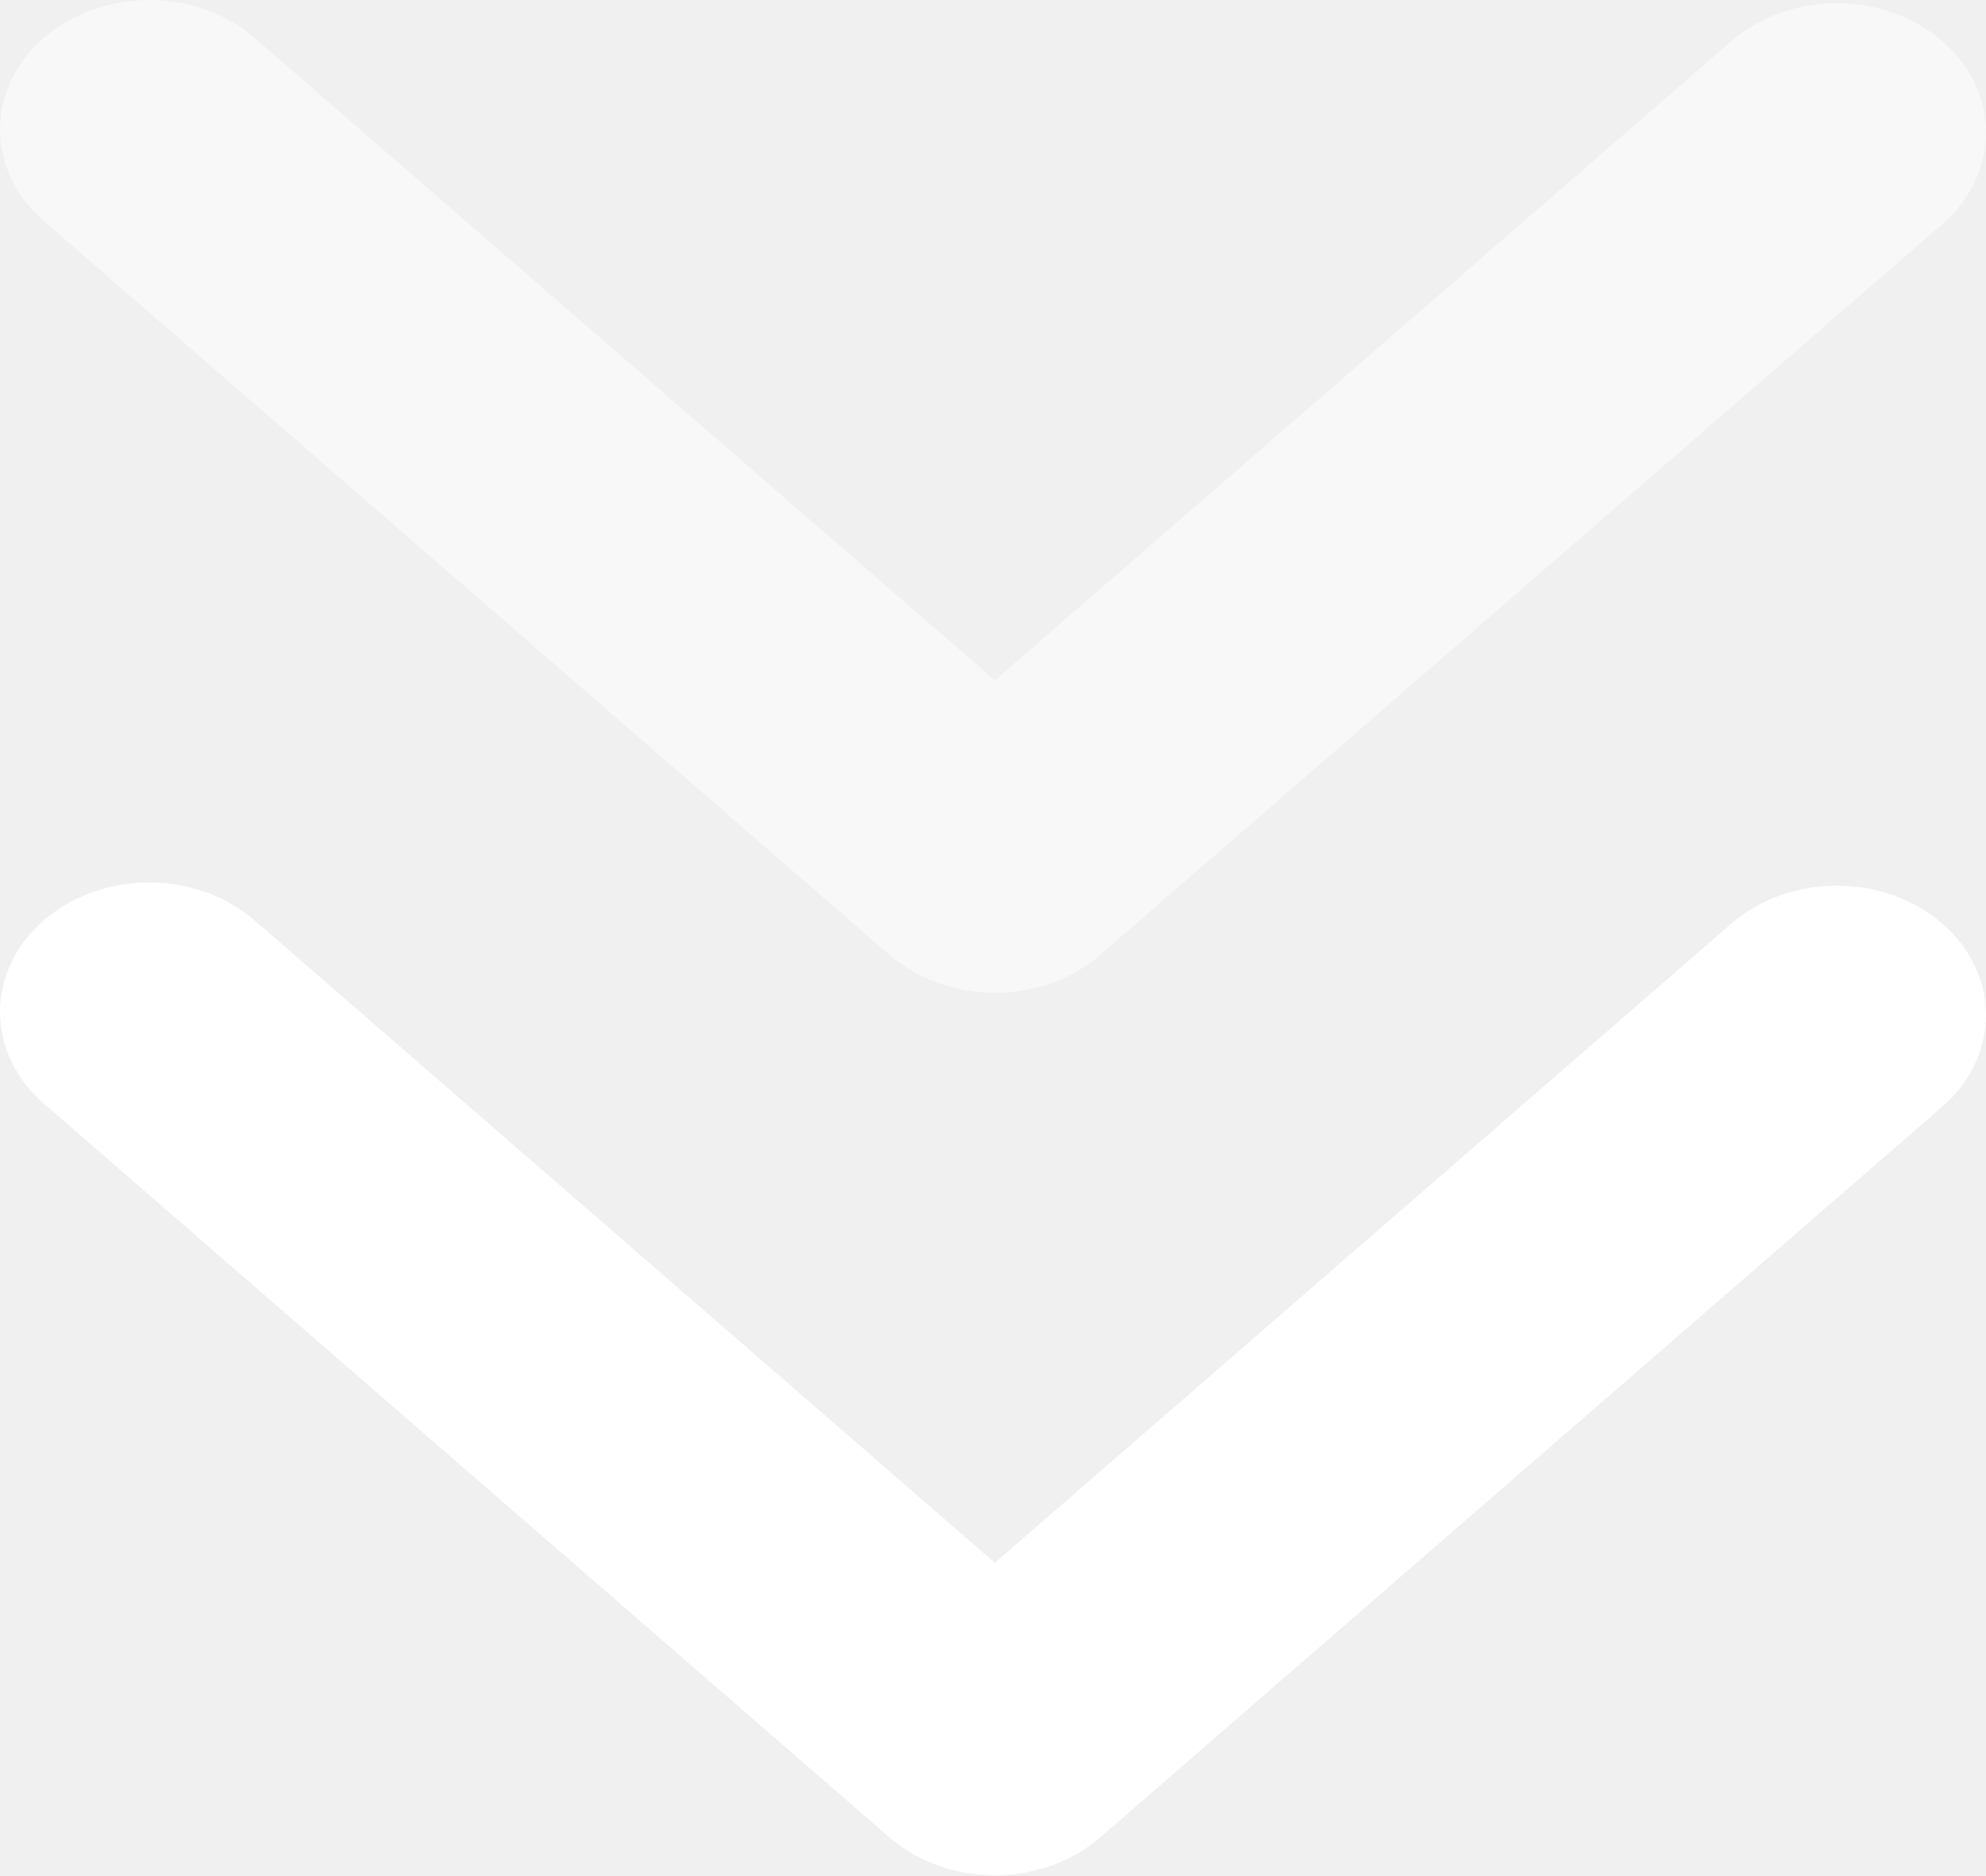
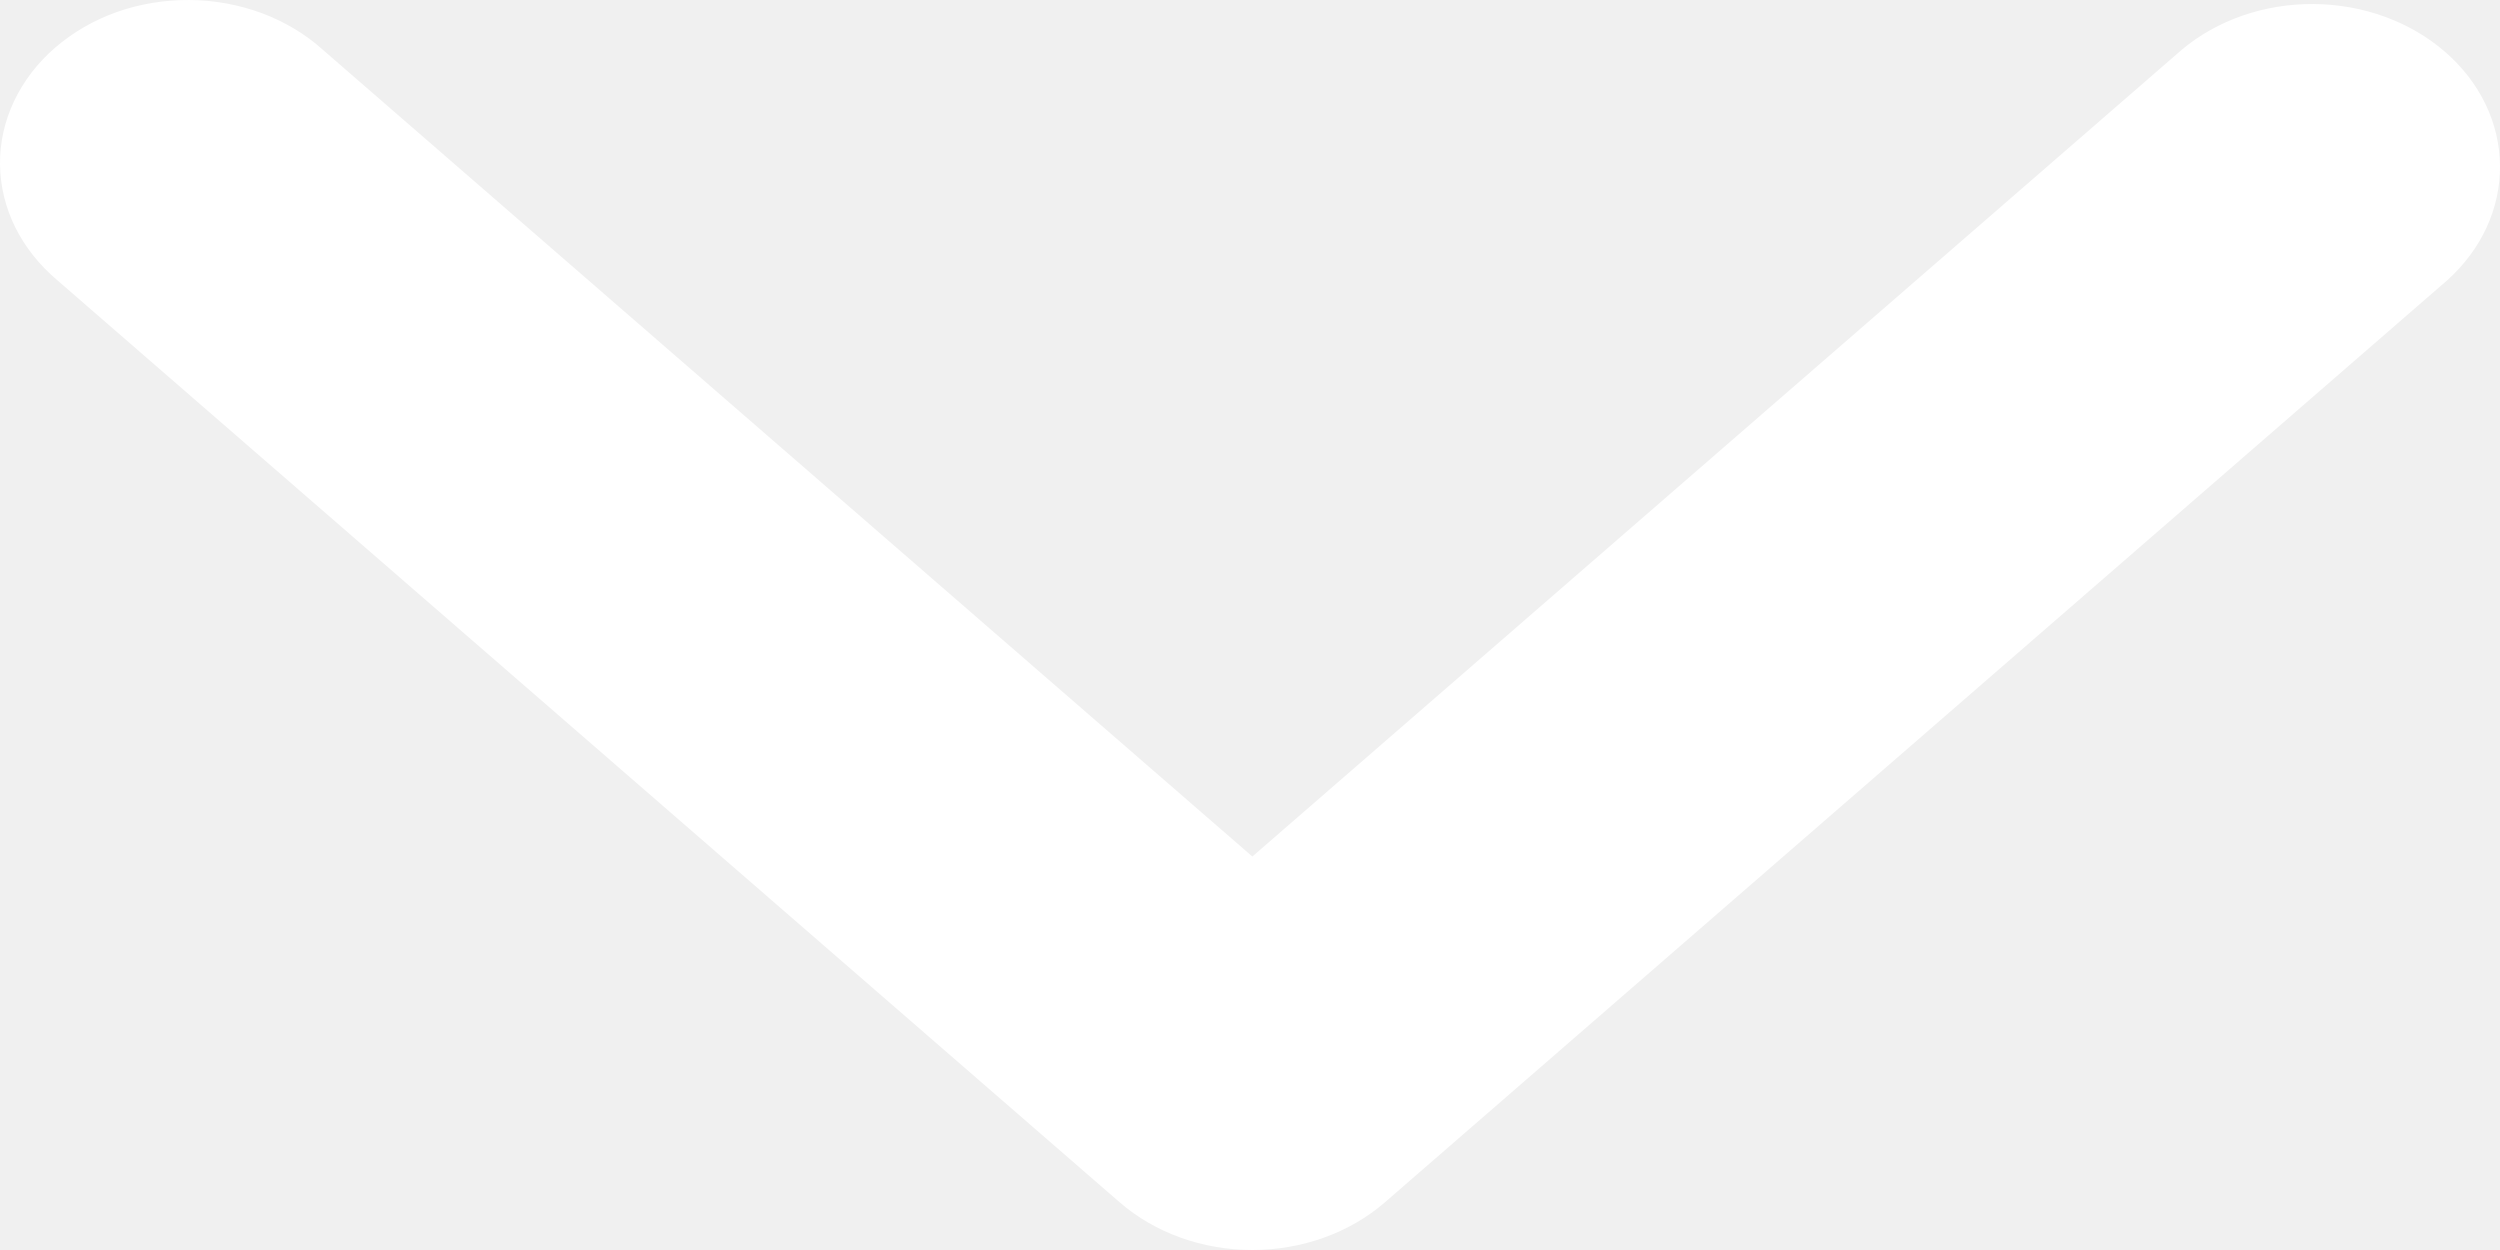
- <svg xmlns="http://www.w3.org/2000/svg" width="18" height="17" viewBox="0 0 18 17" fill="none">
-   <path opacity="0.5" fill-rule="evenodd" clip-rule="evenodd" d="M9.972 8.656C9.719 8.876 9.375 9 9.017 9C8.658 9 8.314 8.876 8.061 8.656L0.413 2.018C0.284 1.909 0.181 1.78 0.11 1.637C0.039 1.494 0.002 1.34 5.14467e-05 1.184C-0.002 1.028 0.033 0.873 0.101 0.729C0.169 0.585 0.269 0.454 0.396 0.344C0.523 0.234 0.674 0.146 0.84 0.087C1.006 0.028 1.184 -0.001 1.364 4.35824e-05C1.543 0.001 1.721 0.034 1.886 0.095C2.051 0.157 2.2 0.246 2.324 0.358L9.017 6.167L15.709 0.358C15.964 0.144 16.305 0.026 16.66 0.029C17.014 0.032 17.353 0.155 17.604 0.373C17.855 0.59 17.997 0.884 18 1.192C18.003 1.5 17.867 1.796 17.62 2.018L9.972 8.656Z" fill="white" />
-   <path fill-rule="evenodd" clip-rule="evenodd" d="M9.972 16.656C9.719 16.876 9.375 17 9.017 17C8.658 17 8.314 16.876 8.061 16.656L0.413 10.018C0.284 9.909 0.181 9.78 0.11 9.637C0.039 9.494 0.002 9.34 5.14467e-05 9.184C-0.002 9.028 0.033 8.873 0.101 8.729C0.169 8.585 0.269 8.454 0.396 8.344C0.523 8.234 0.674 8.146 0.84 8.087C1.006 8.028 1.184 7.999 1.364 8C1.543 8.001 1.721 8.034 1.886 8.095C2.051 8.157 2.2 8.246 2.324 8.358L9.017 14.167L15.709 8.358C15.964 8.145 16.305 8.026 16.66 8.029C17.014 8.032 17.353 8.155 17.604 8.373C17.855 8.59 17.997 8.884 18 9.192C18.003 9.5 17.867 9.796 17.62 10.018L9.972 16.656Z" fill="white" />
+ <svg xmlns="http://www.w3.org/2000/svg" width="18" height="9" viewBox="0 0 18 9" fill="none">
+   <path fill-rule="evenodd" clip-rule="evenodd" d="M9.972 8.656C9.719 8.876 9.375 9 9.017 9C8.658 9 8.314 8.876 8.061 8.656L0.413 2.018C0.284 1.909 0.181 1.78 0.11 1.637C0.039 1.494 0.002 1.34 5.14467e-05 1.184C-0.002 1.028 0.033 0.873 0.101 0.729C0.169 0.585 0.269 0.454 0.396 0.344C0.523 0.234 0.674 0.146 0.84 0.087C1.006 0.028 1.184 -0.001 1.364 4.35824e-05C1.543 0.001 1.721 0.034 1.886 0.095C2.051 0.157 2.2 0.246 2.324 0.358L9.017 6.167L15.709 0.358C15.964 0.144 16.305 0.026 16.66 0.029C17.014 0.032 17.353 0.155 17.604 0.373C17.855 0.59 17.997 0.884 18 1.192C18.003 1.5 17.867 1.796 17.62 2.018L9.972 8.656Z" fill="white" />
</svg>
